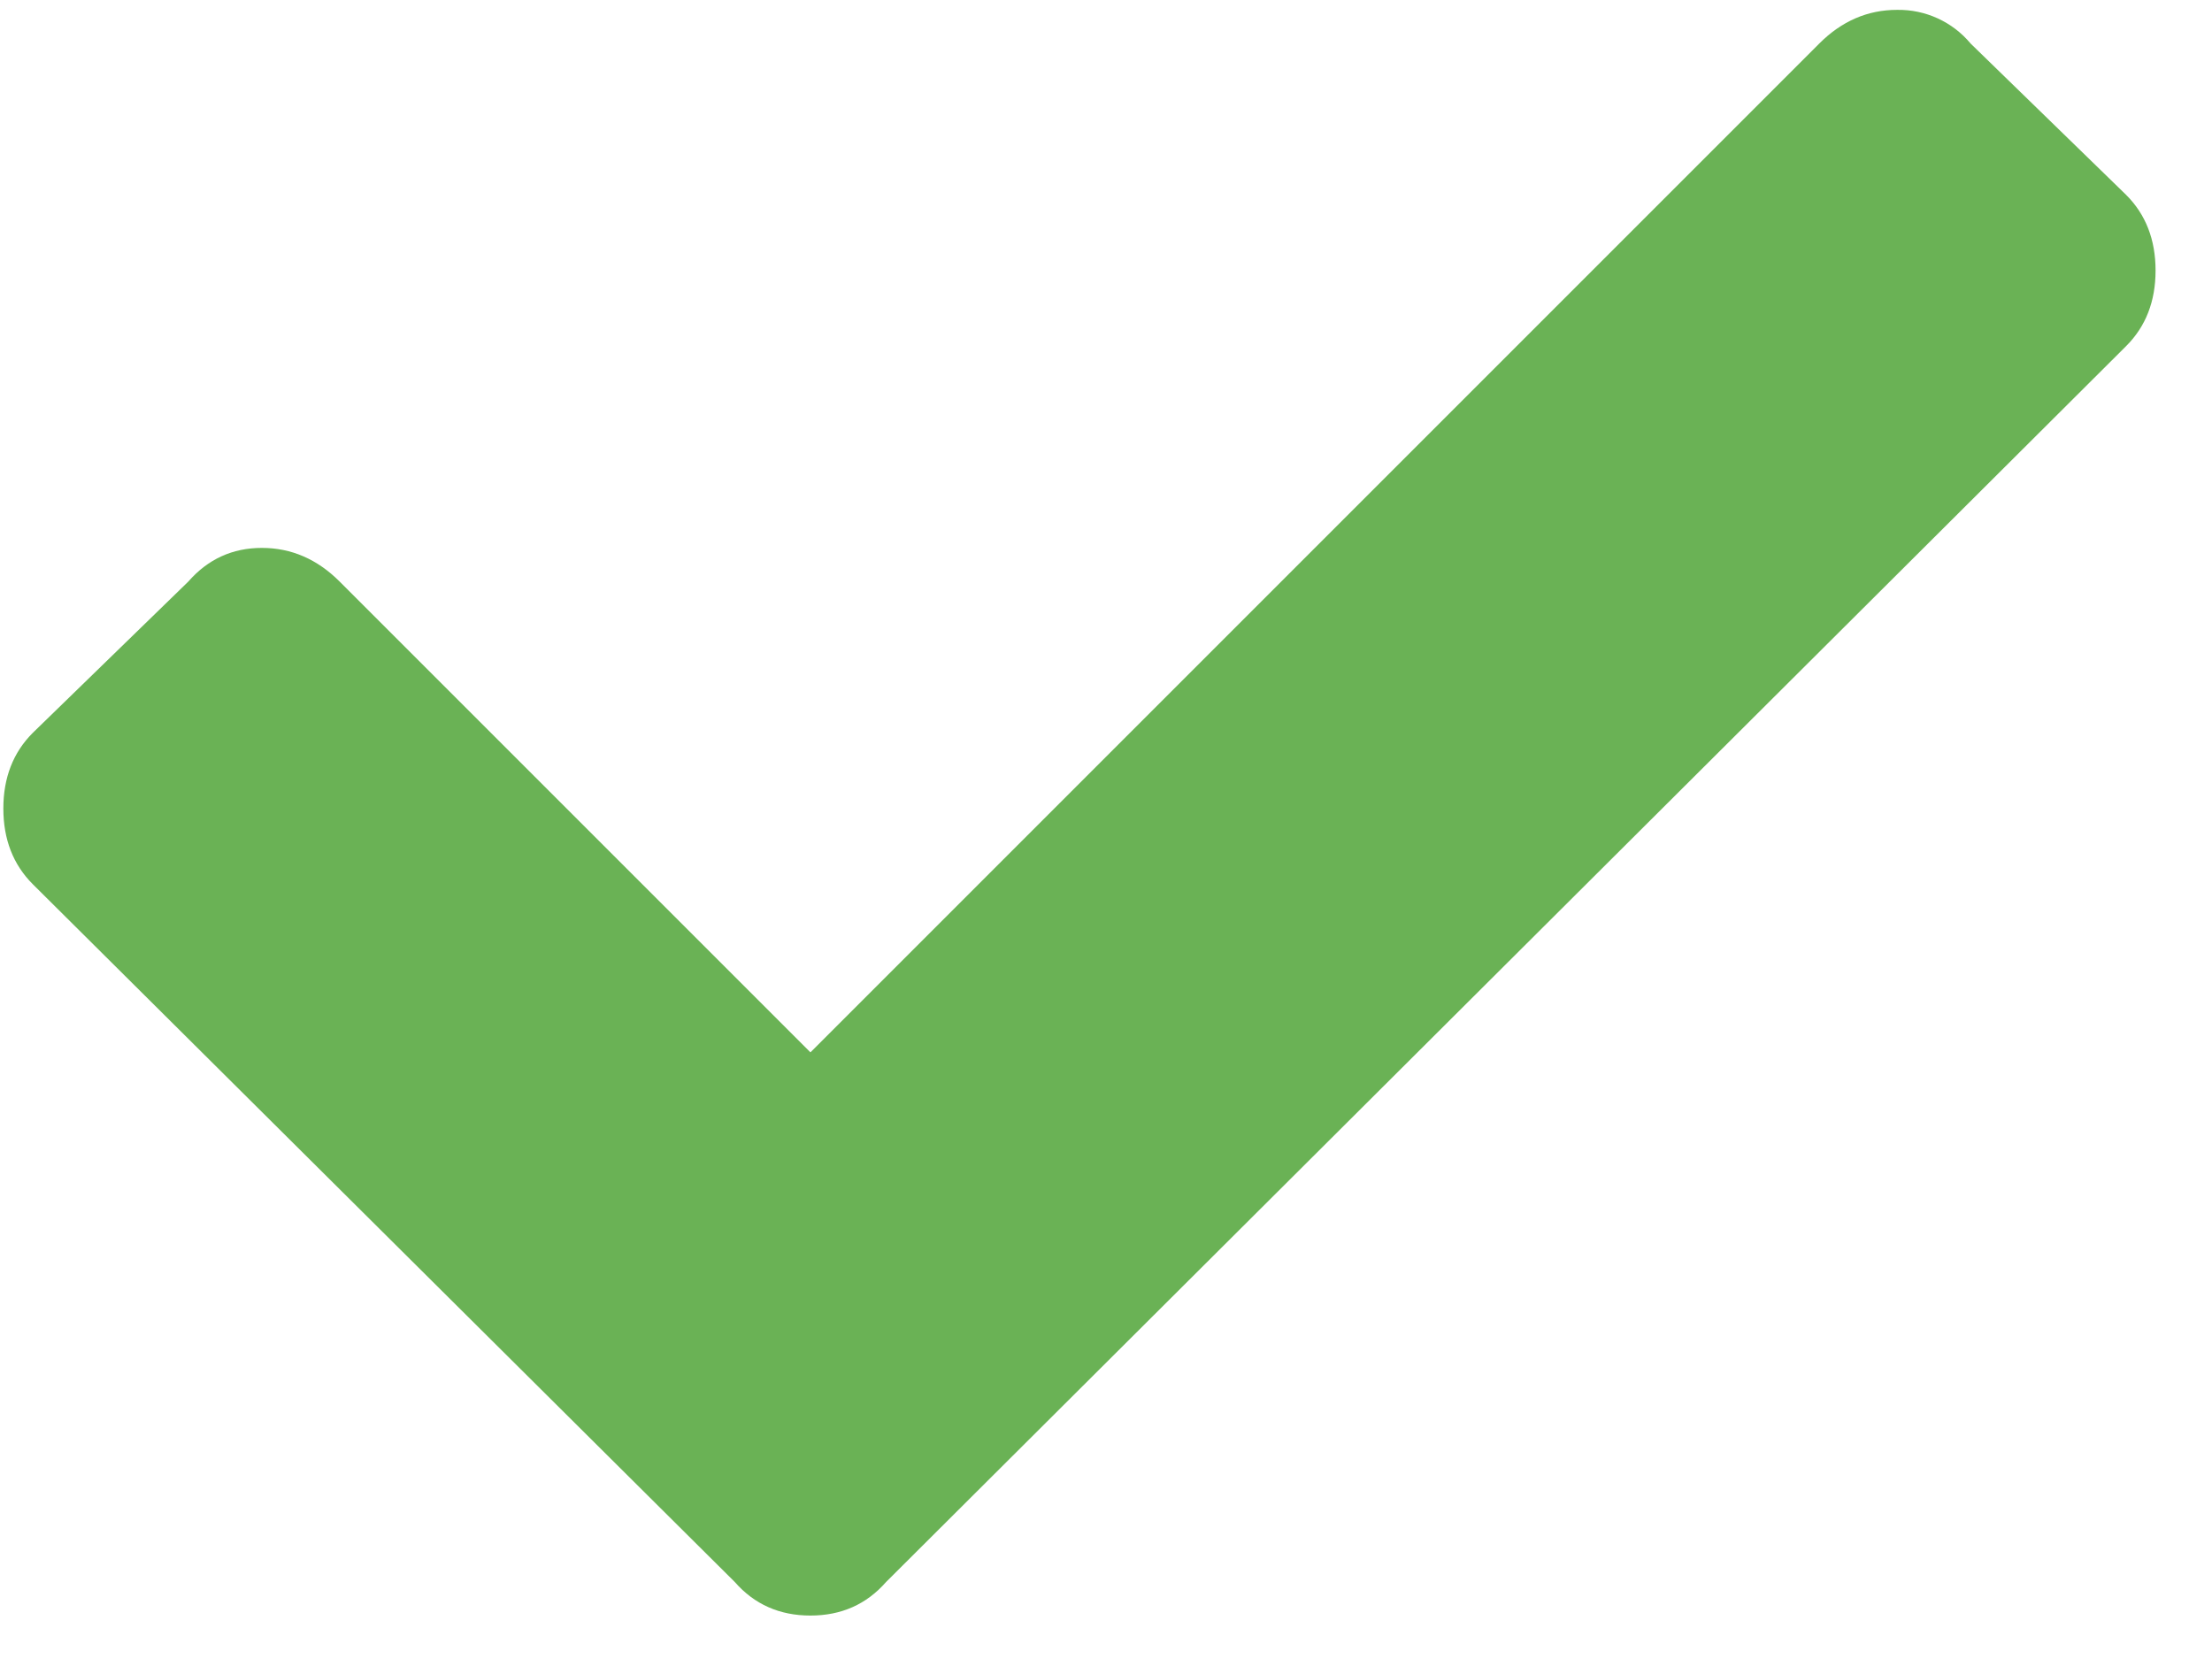
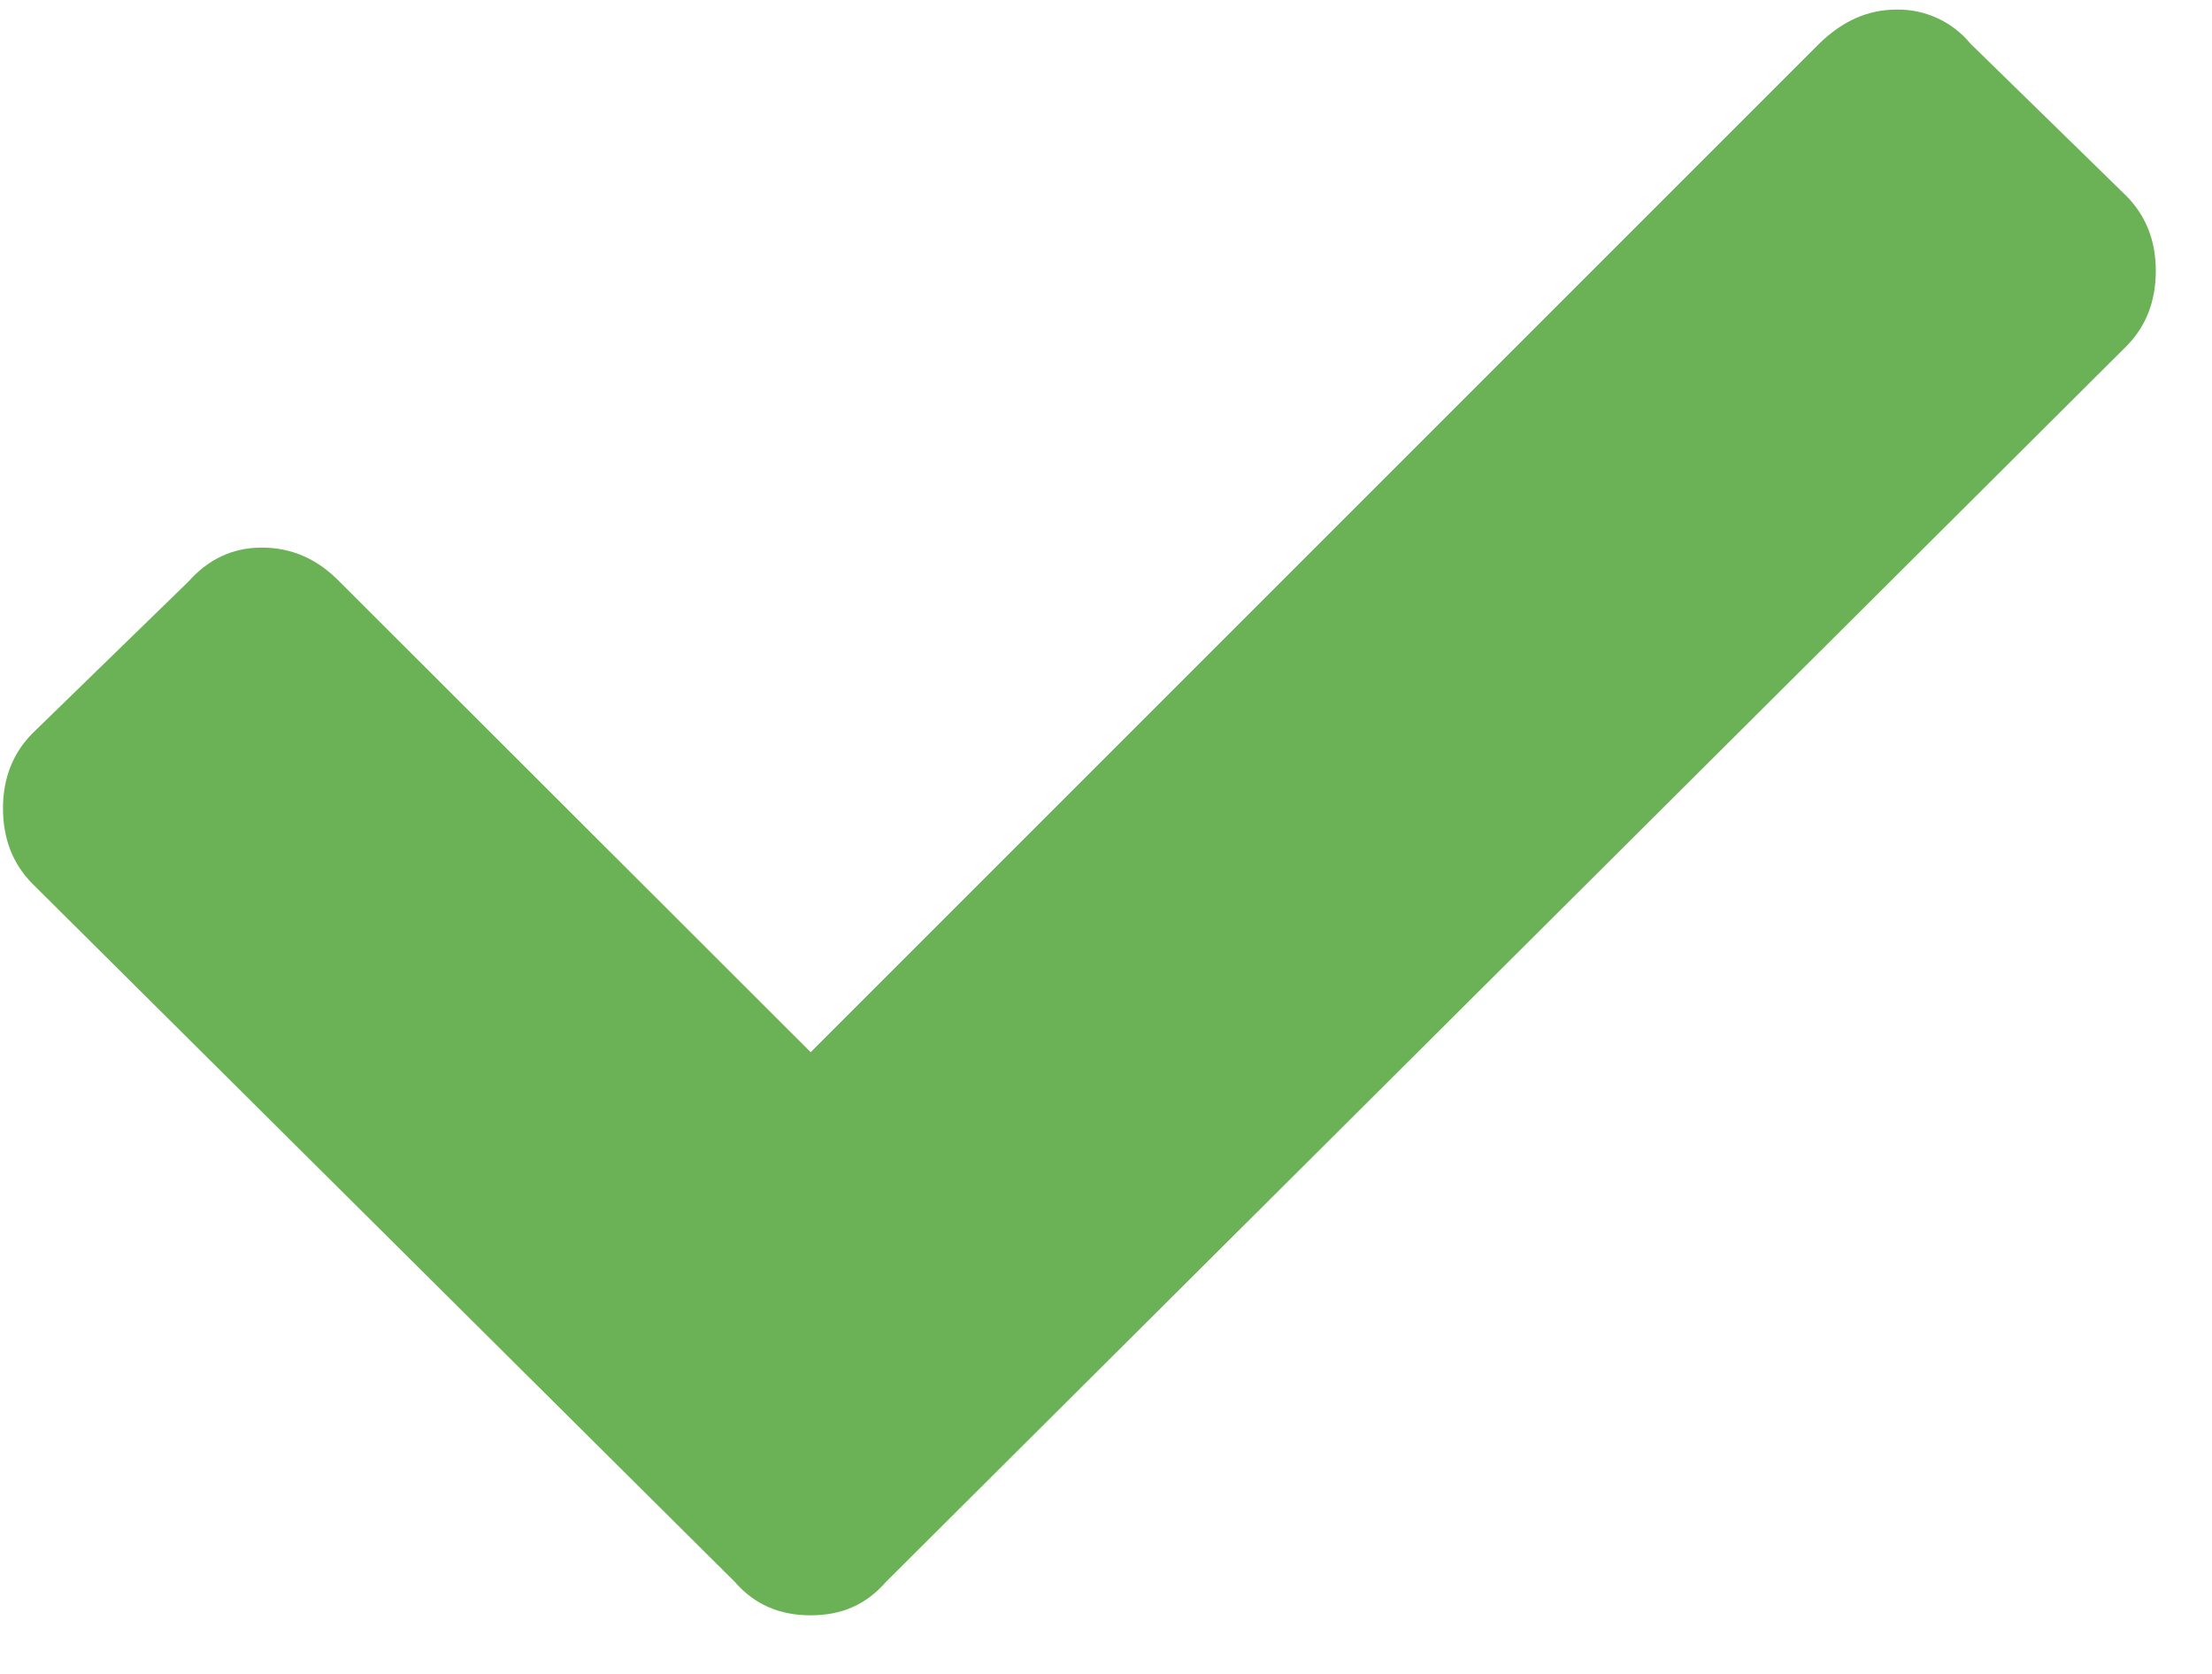
- <svg xmlns="http://www.w3.org/2000/svg" viewBox="0 0 37 28" fill-rule="evenodd" clip-rule="evenodd" stroke-linejoin="round" stroke-miterlimit="1.414">
-   <path d="M12.29 26.462c.328.375.75.562 1.266.562s.937-.187 1.266-.562L35.563 5.79c.329-.328.493-.75.493-1.265 0-.516-.164-.938-.493-1.266L32.962.728a1.567 1.567 0 0 0-1.23-.563c-.493 0-.926.188-1.301.563L13.556 17.603 5.681 9.728c-.375-.375-.808-.563-1.301-.563-.492 0-.902.188-1.23.563L.548 12.259c-.328.328-.492.75-.492 1.265 0 .516.164.938.492 1.266L12.29 26.462z" fill="#6ab255" fill-rule="nonzero" />
+ <svg xmlns="http://www.w3.org/2000/svg" viewBox="0 0 37 28" fill-rule="evenodd" clip-rule="evenodd" stroke-linejoin="round" stroke-miterlimit="1.41">
+   <path d="M12.29 26.46c.33.38.75.56 1.27.56s.93-.18 1.26-.56L35.56 5.8c.33-.33.5-.75.5-1.27 0-.51-.17-.93-.5-1.26L32.96.73a1.57 1.57 0 00-1.23-.57c-.5 0-.92.2-1.3.57L13.56 17.6 5.68 9.73c-.37-.38-.8-.57-1.3-.57s-.9.2-1.23.57l-2.6 2.53c-.33.33-.5.75-.5 1.26 0 .52.17.94.5 1.27l11.74 11.67z" fill="#6ab255" fill-rule="nonzero" />
</svg>
